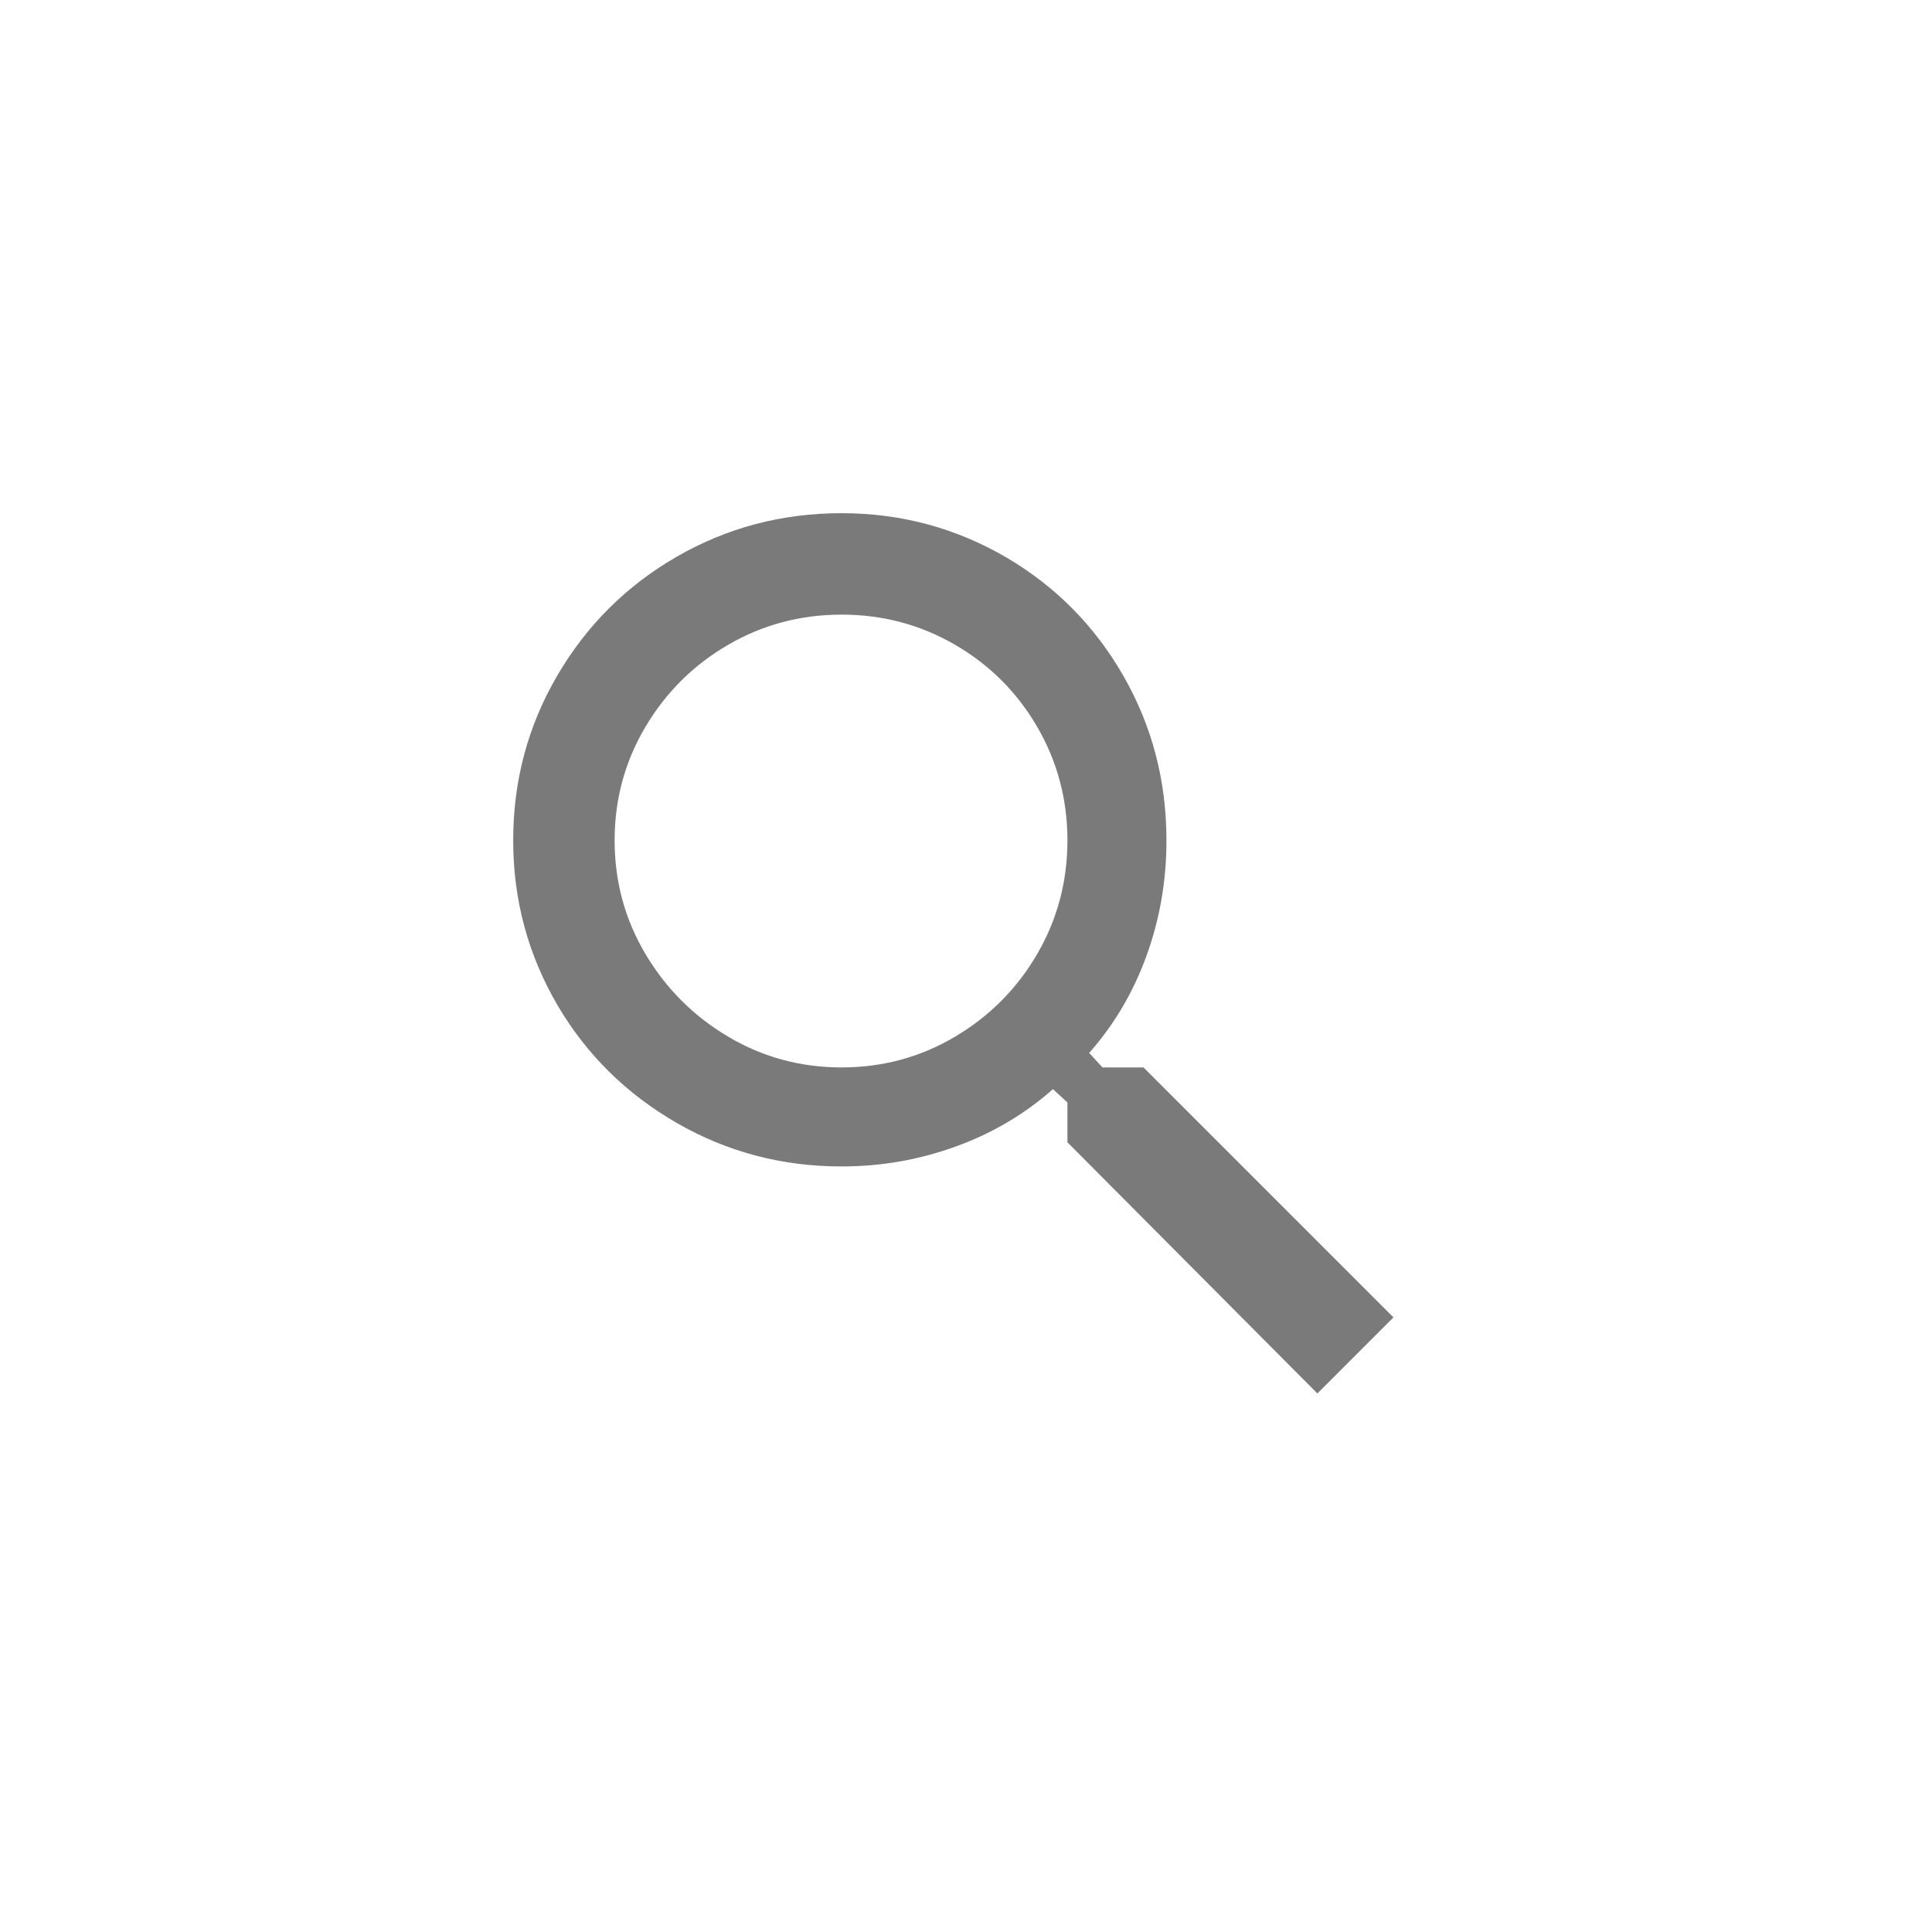
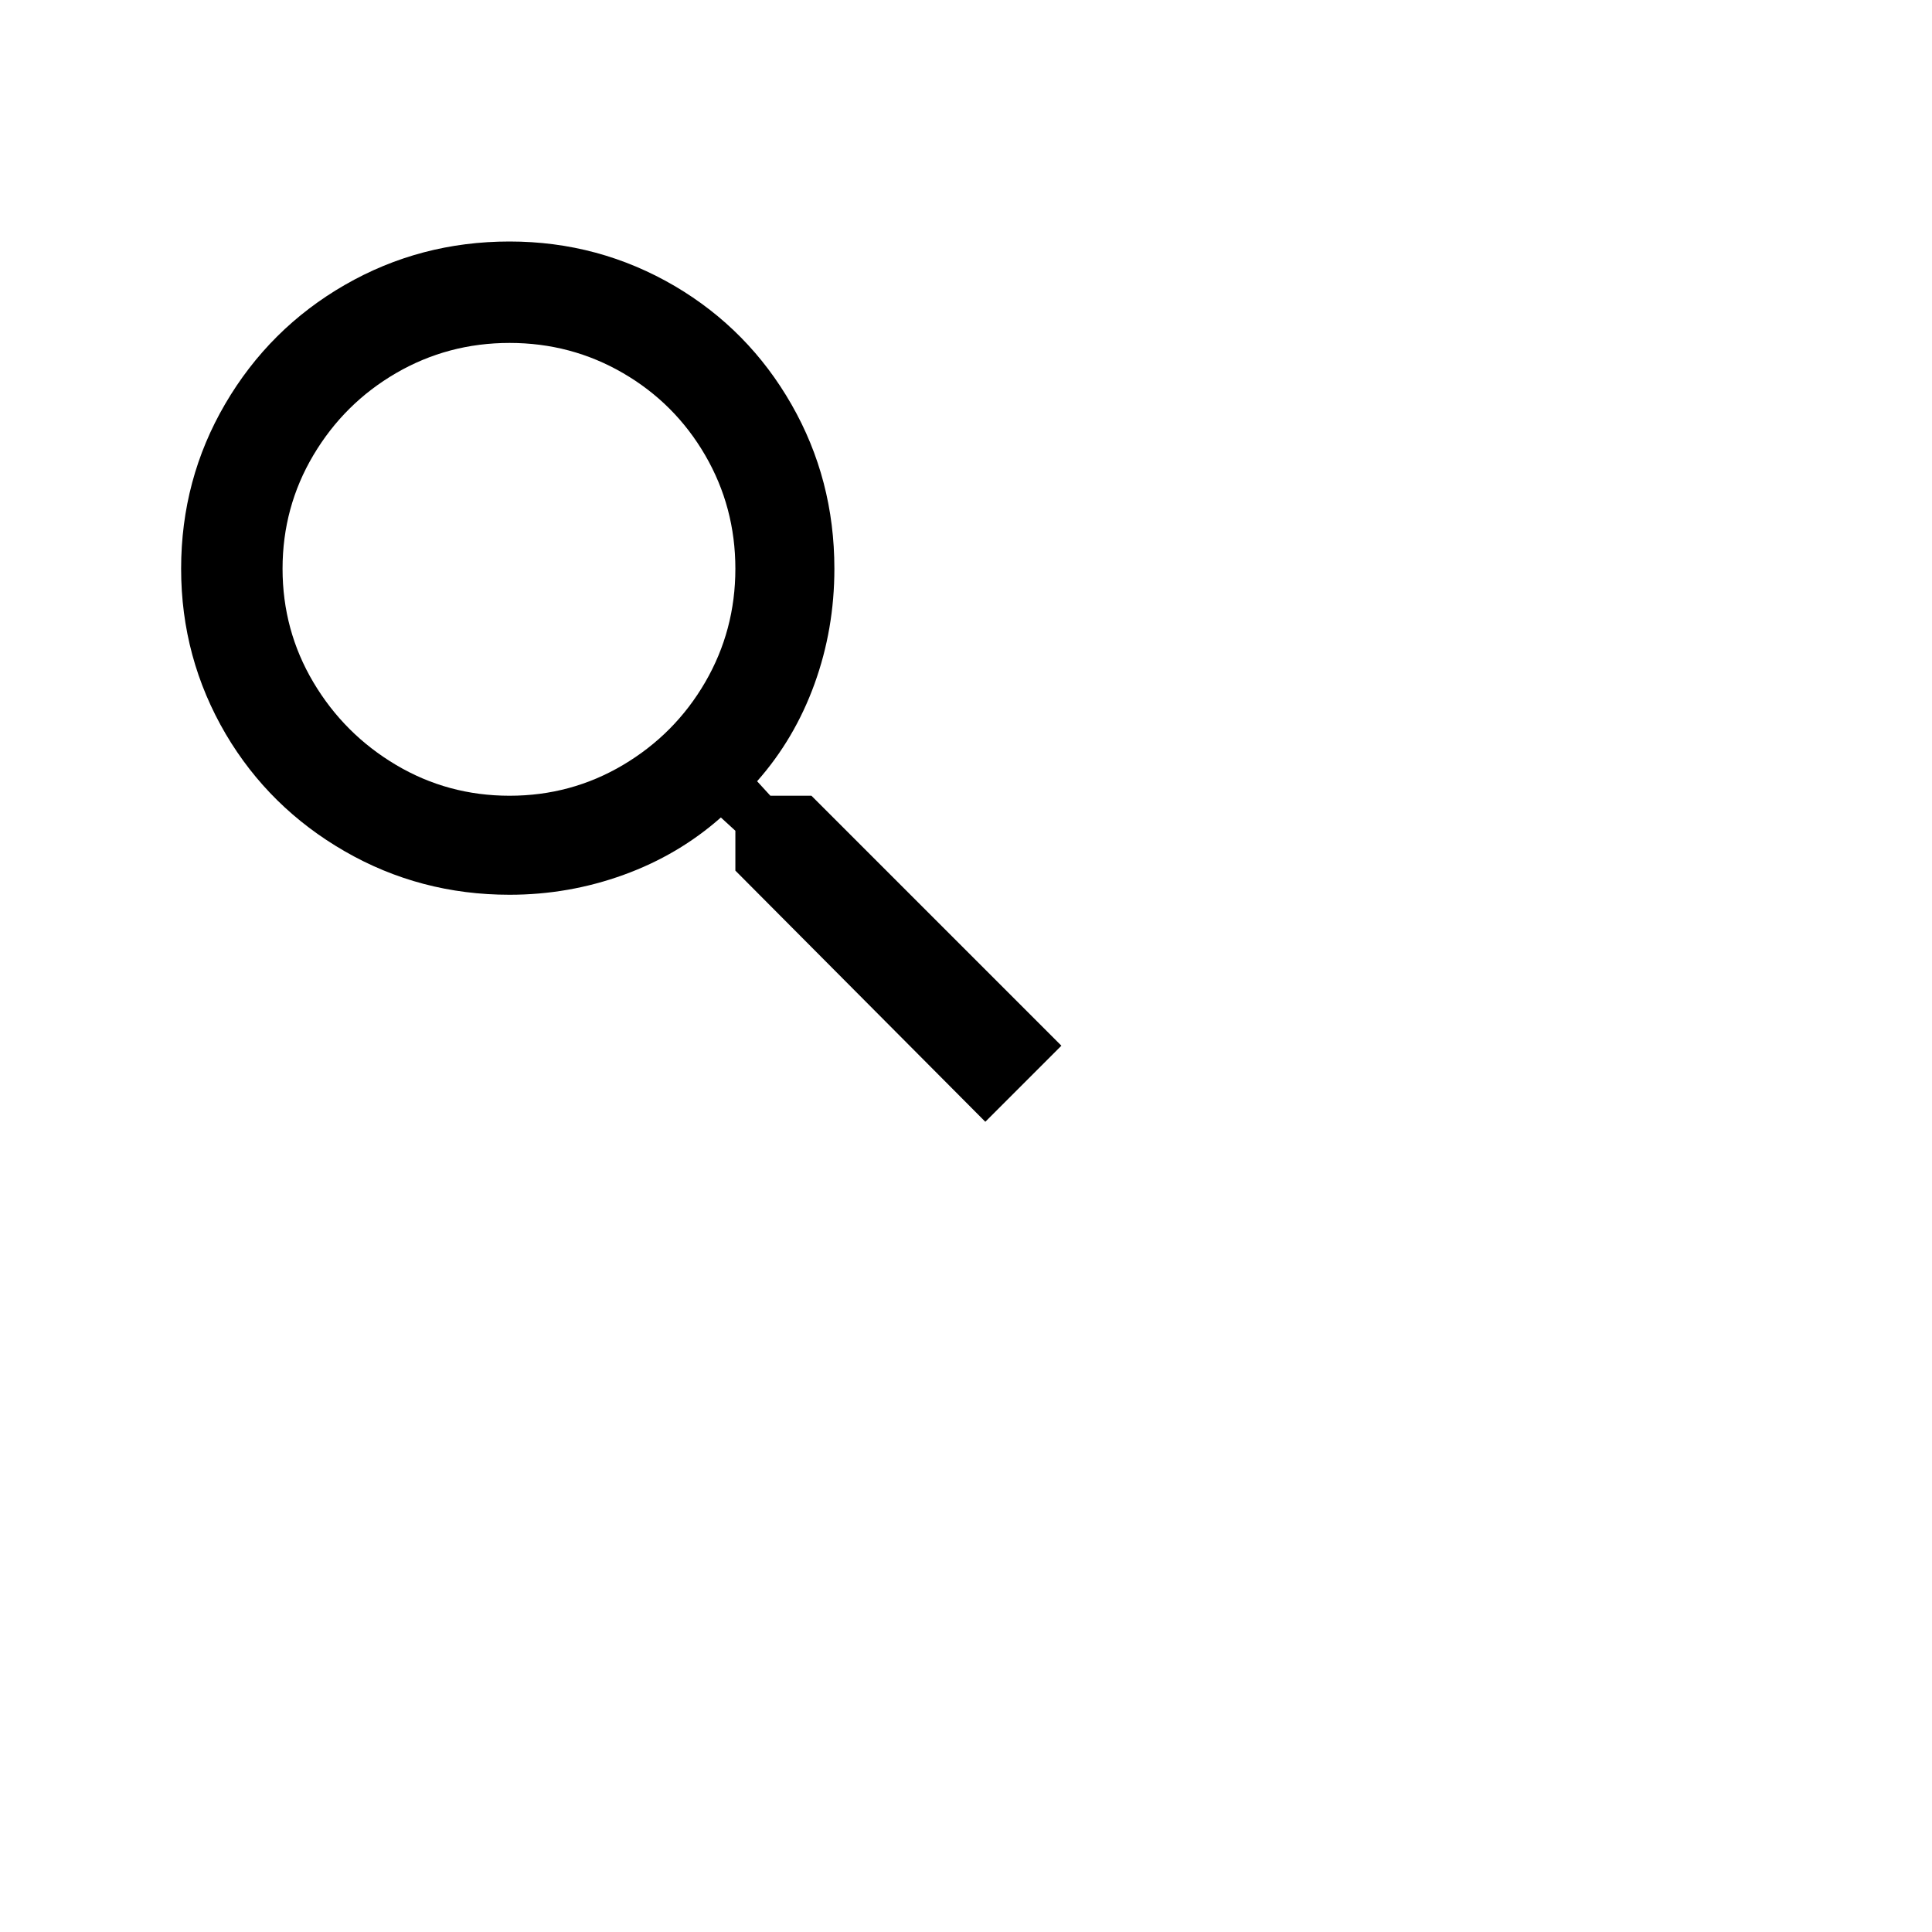
- <svg xmlns="http://www.w3.org/2000/svg" width="32px" height="32px" viewBox="0 0 32 32" version="1.1">
-   <g id="Artboard" stroke="none" stroke-width="1" fill="none" fill-rule="evenodd">
-     <path d="M13.94,17.68 C14.62,17.68 15.247,17.51 15.82,17.17 C16.393,16.83 16.847,16.373 17.18,15.8 C17.513,15.227 17.68,14.6 17.68,13.92 C17.68,13.24 17.513,12.613 17.18,12.04 C16.847,11.467 16.393,11.013 15.82,10.68 C15.247,10.347 14.62,10.18 13.94,10.18 C13.26,10.18 12.633,10.347 12.06,10.68 C11.487,11.013 11.03,11.467 10.69,12.04 C10.35,12.613 10.18,13.24 10.18,13.92 C10.18,14.6 10.35,15.227 10.69,15.8 C11.03,16.373 11.487,16.83 12.06,17.17 C12.633,17.51 13.26,17.68 13.94,17.68 Z M18.94,17.68 L23.08,21.82 L21.82,23.08 L17.68,18.92 L17.68,18.26 L17.44,18.04 C16.973,18.453 16.437,18.77 15.83,18.99 C15.223,19.21 14.593,19.32 13.94,19.32 C12.953,19.32 12.043,19.08 11.21,18.6 C10.377,18.12 9.72,17.473 9.24,16.66 C8.747,15.82 8.5,14.907 8.5,13.92 C8.5,12.933 8.743,12.023 9.23,11.19 C9.717,10.357 10.377,9.7 11.21,9.22 C12.043,8.74 12.953,8.5 13.94,8.5 C14.927,8.5 15.84,8.747 16.68,9.24 C17.493,9.72 18.137,10.373 18.61,11.2 C19.083,12.027 19.32,12.933 19.32,13.92 C19.32,14.587 19.21,15.223 18.99,15.83 C18.77,16.437 18.453,16.973 18.04,17.44 L18.26,17.68 L18.94,17.68 Z" id="search---material" fill="#7A7A7A" />
+ <svg xmlns="http://www.w3.org/2000/svg" width="45px" height="45px" viewBox="0 0 32 32" version="1.1">
+   <g id="Artboard" stroke="none" stroke-width="1" fill-rule="evenodd" transform="translate(-5.5, -4.5)">
+     <path d="M13.94,17.68 C14.62,17.68 15.247,17.51 15.82,17.17 C16.393,16.83 16.847,16.373 17.18,15.8 C17.513,15.227 17.68,14.6 17.68,13.92 C17.68,13.24 17.513,12.613 17.18,12.04 C16.847,11.467 16.393,11.013 15.82,10.68 C15.247,10.347 14.62,10.18 13.94,10.18 C13.26,10.18 12.633,10.347 12.06,10.68 C11.487,11.013 11.03,11.467 10.69,12.04 C10.35,12.613 10.18,13.24 10.18,13.92 C10.18,14.6 10.35,15.227 10.69,15.8 C11.03,16.373 11.487,16.83 12.06,17.17 C12.633,17.51 13.26,17.68 13.94,17.68 Z M18.94,17.68 L23.08,21.82 L21.82,23.08 L17.68,18.92 L17.68,18.26 L17.44,18.04 C16.973,18.453 16.437,18.77 15.83,18.99 C15.223,19.21 14.593,19.32 13.94,19.32 C12.953,19.32 12.043,19.08 11.21,18.6 C10.377,18.12 9.72,17.473 9.24,16.66 C8.747,15.82 8.5,14.907 8.5,13.92 C8.5,12.933 8.743,12.023 9.23,11.19 C9.717,10.357 10.377,9.7 11.21,9.22 C12.043,8.74 12.953,8.5 13.94,8.5 C14.927,8.5 15.84,8.747 16.68,9.24 C17.493,9.72 18.137,10.373 18.61,11.2 C19.083,12.027 19.32,12.933 19.32,13.92 C19.32,14.587 19.21,15.223 18.99,15.83 C18.77,16.437 18.453,16.973 18.04,17.44 L18.26,17.68 L18.94,17.68 Z" id="search---material" fill="#000" />
  </g>
</svg>
